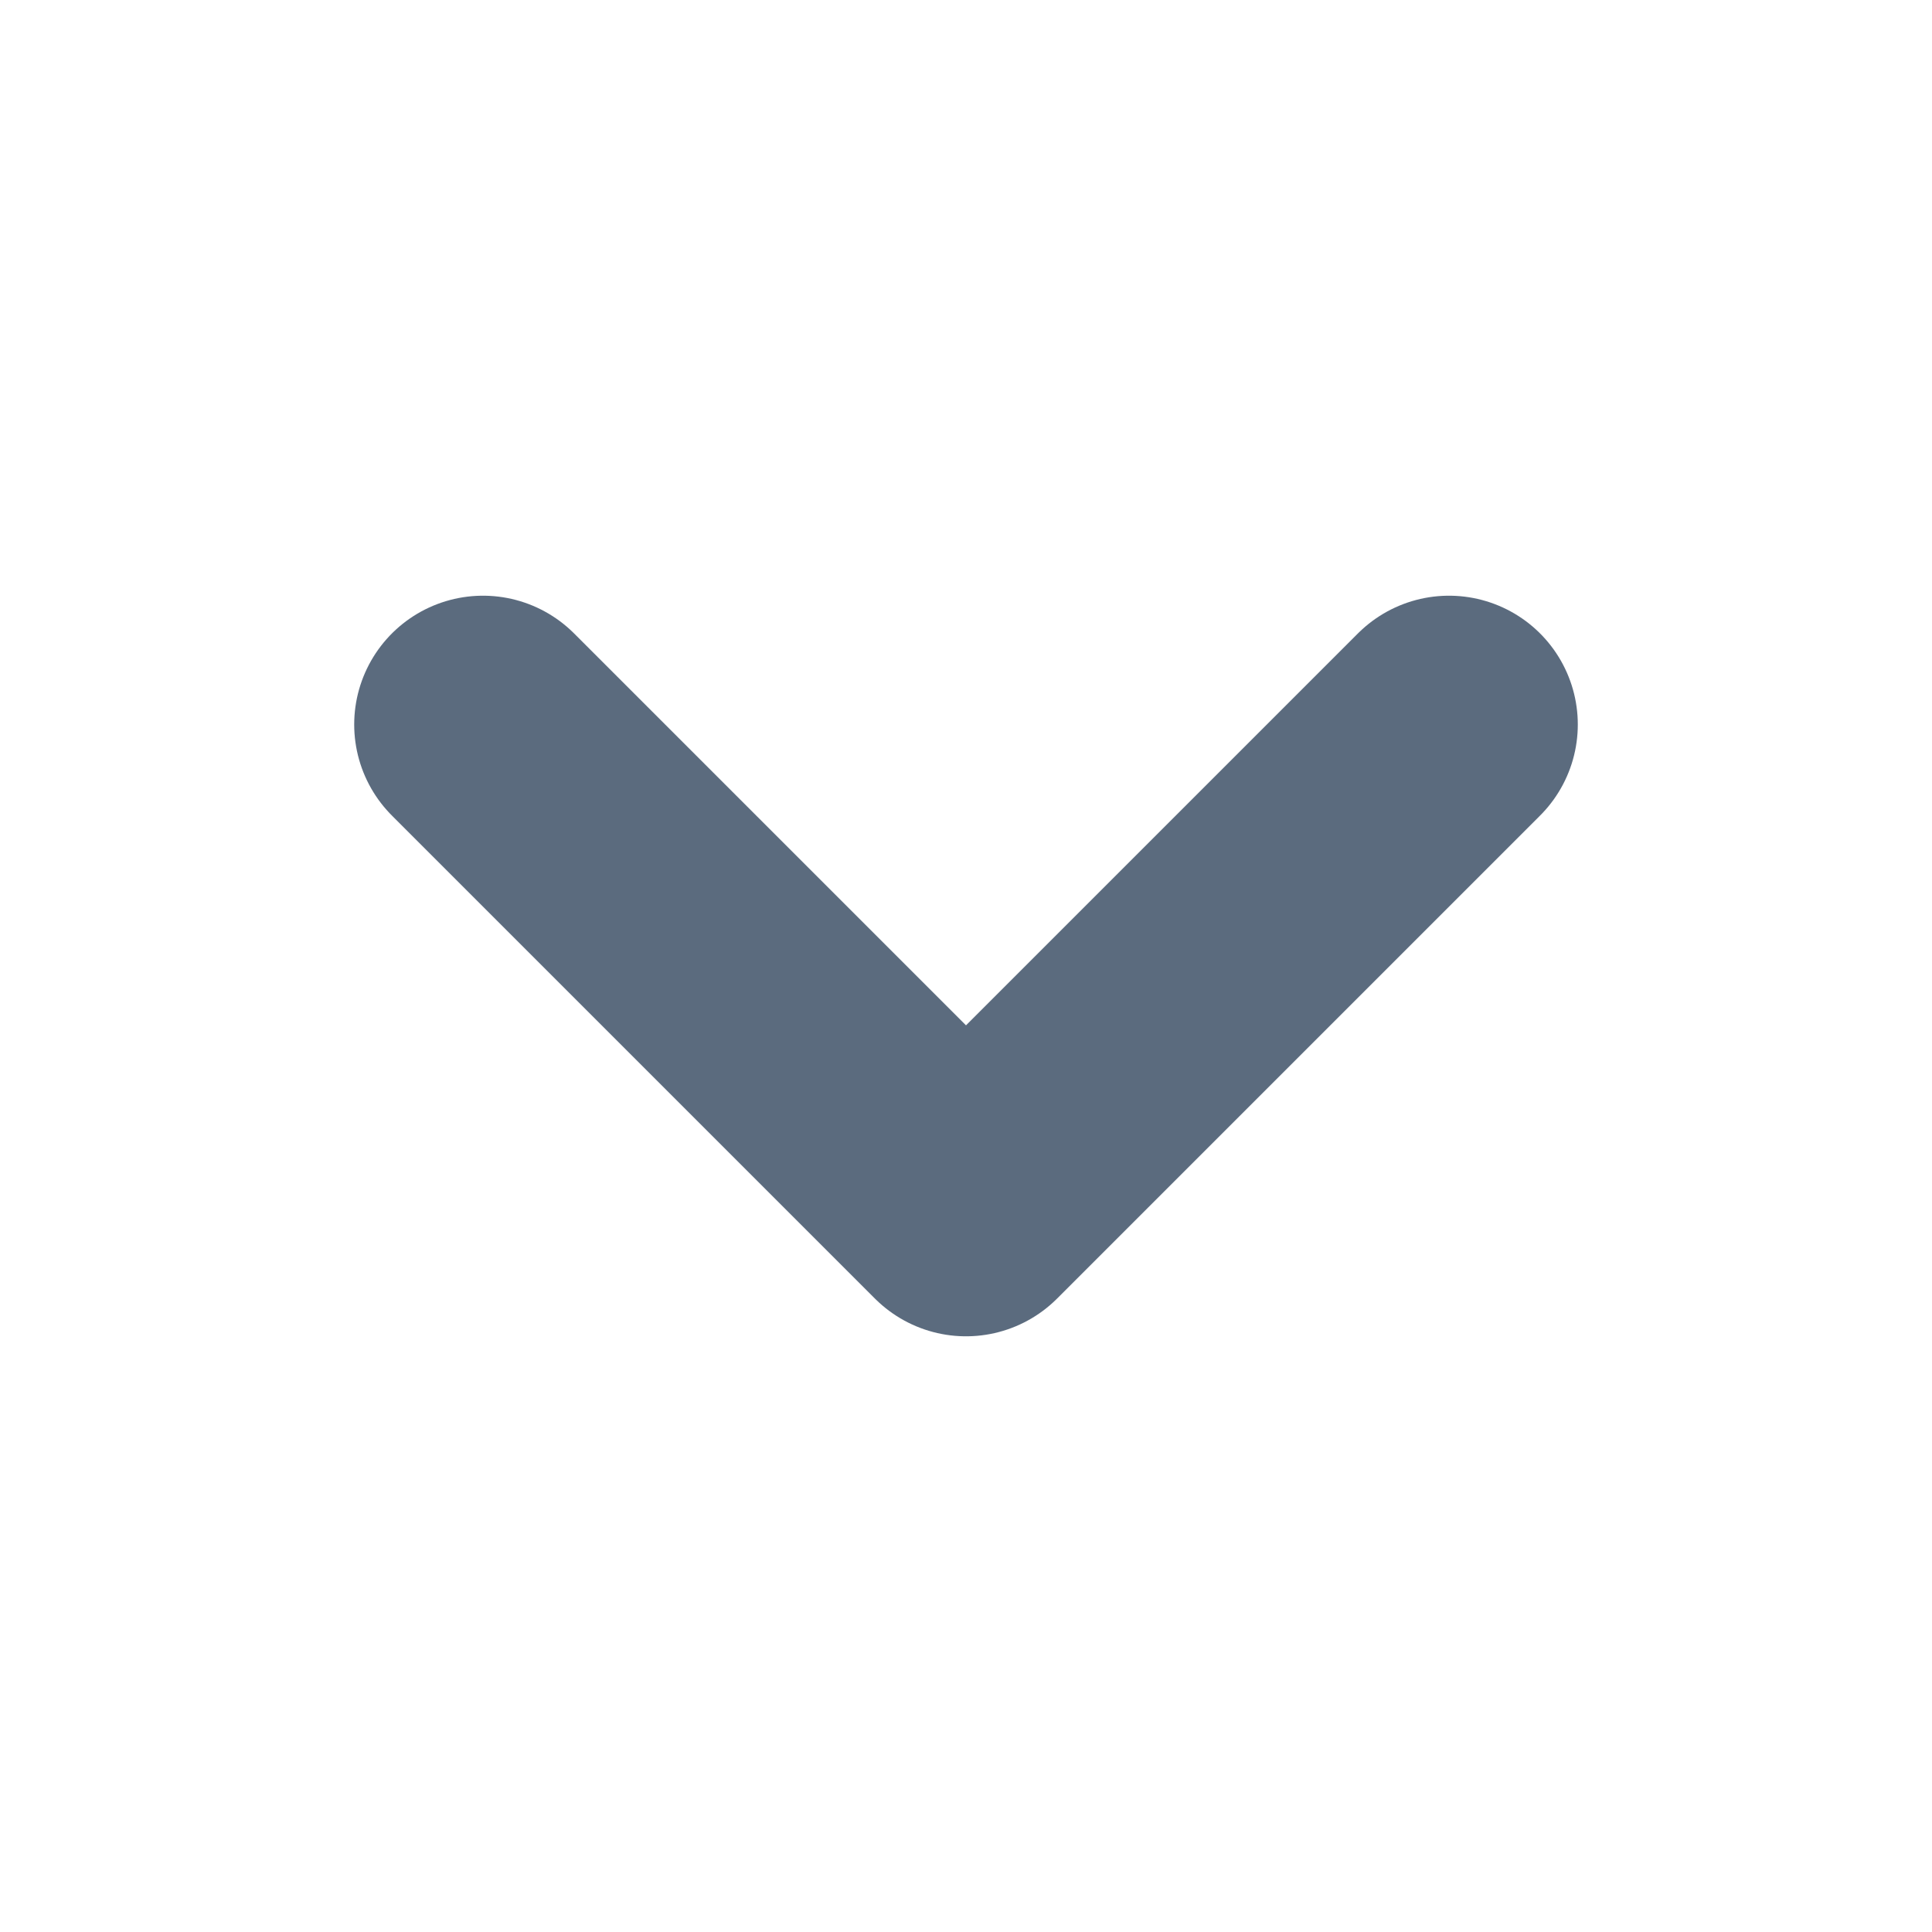
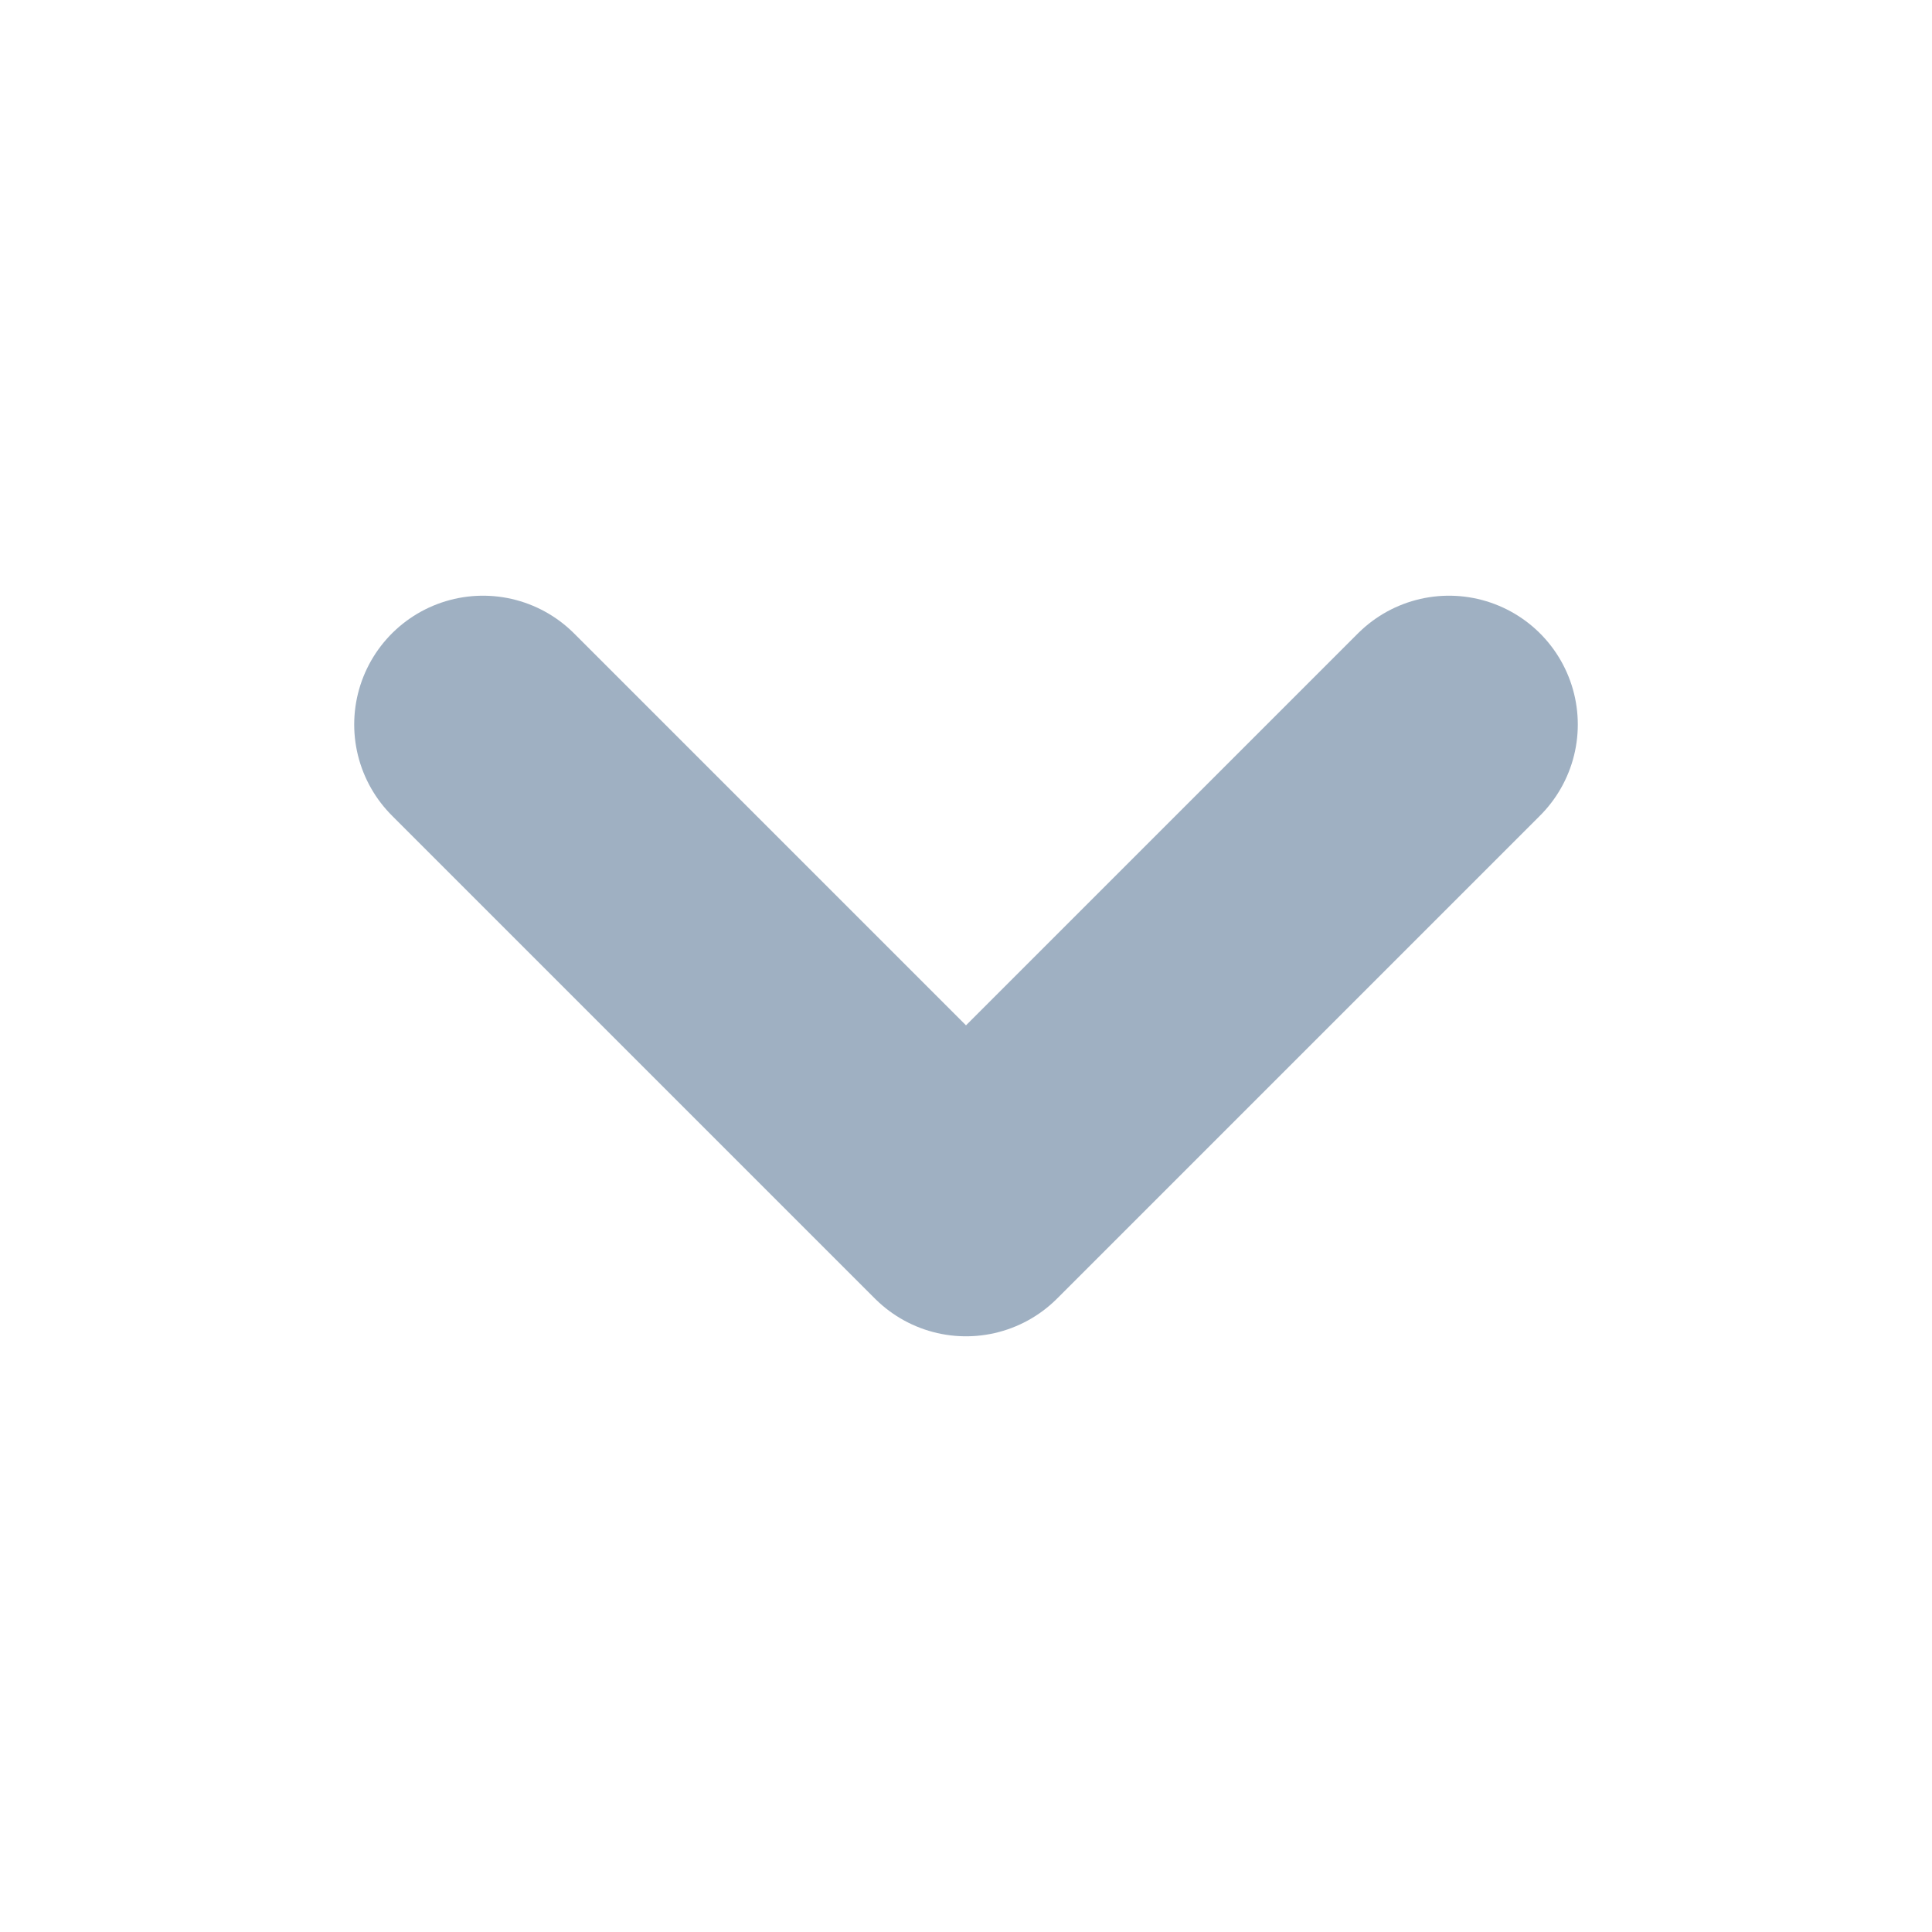
<svg xmlns="http://www.w3.org/2000/svg" width="12" height="12" viewBox="0 0 12 12">
-   <path d="M3 4.5 L6 7.5 L9 4.5" stroke="#5b6b7e" stroke-width="1.6" fill="none" stroke-linecap="round" stroke-linejoin="round" />
+   <path d="M3 4.5 L6 7.5 L9 4.5" stroke="#9fb0c2" stroke-width="1.6" fill="none" stroke-linecap="round" stroke-linejoin="round" />
</svg>
